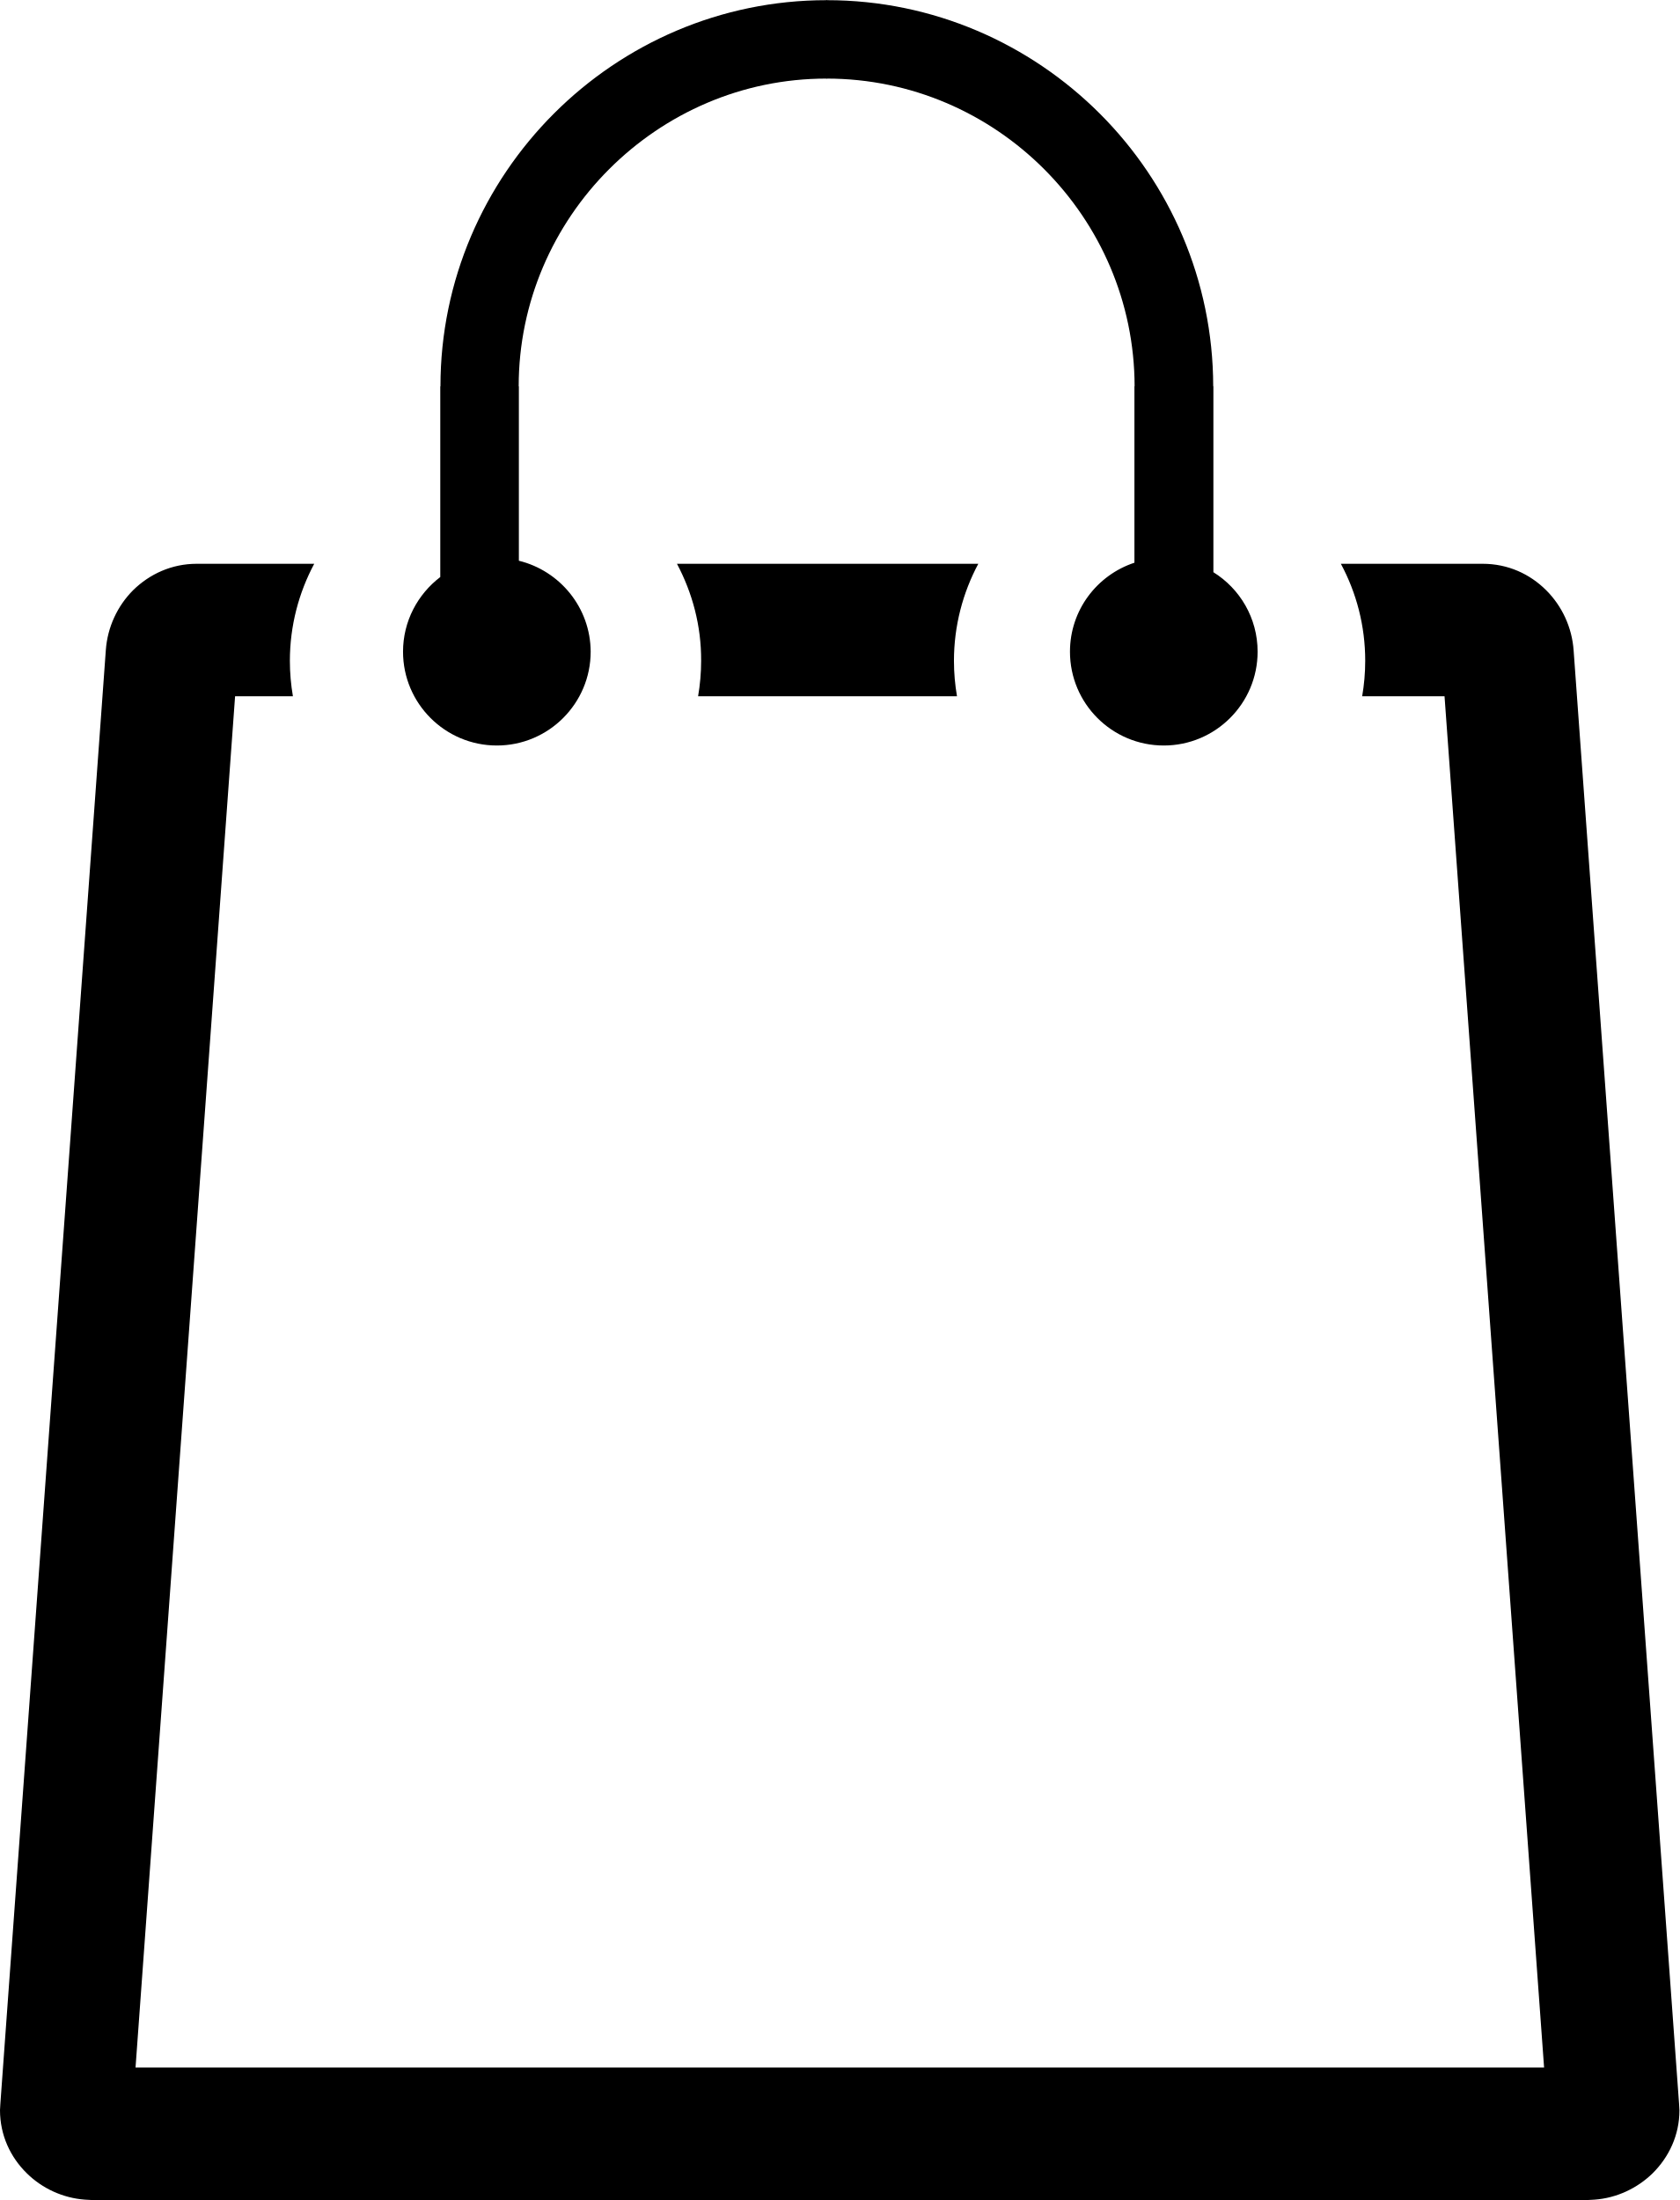
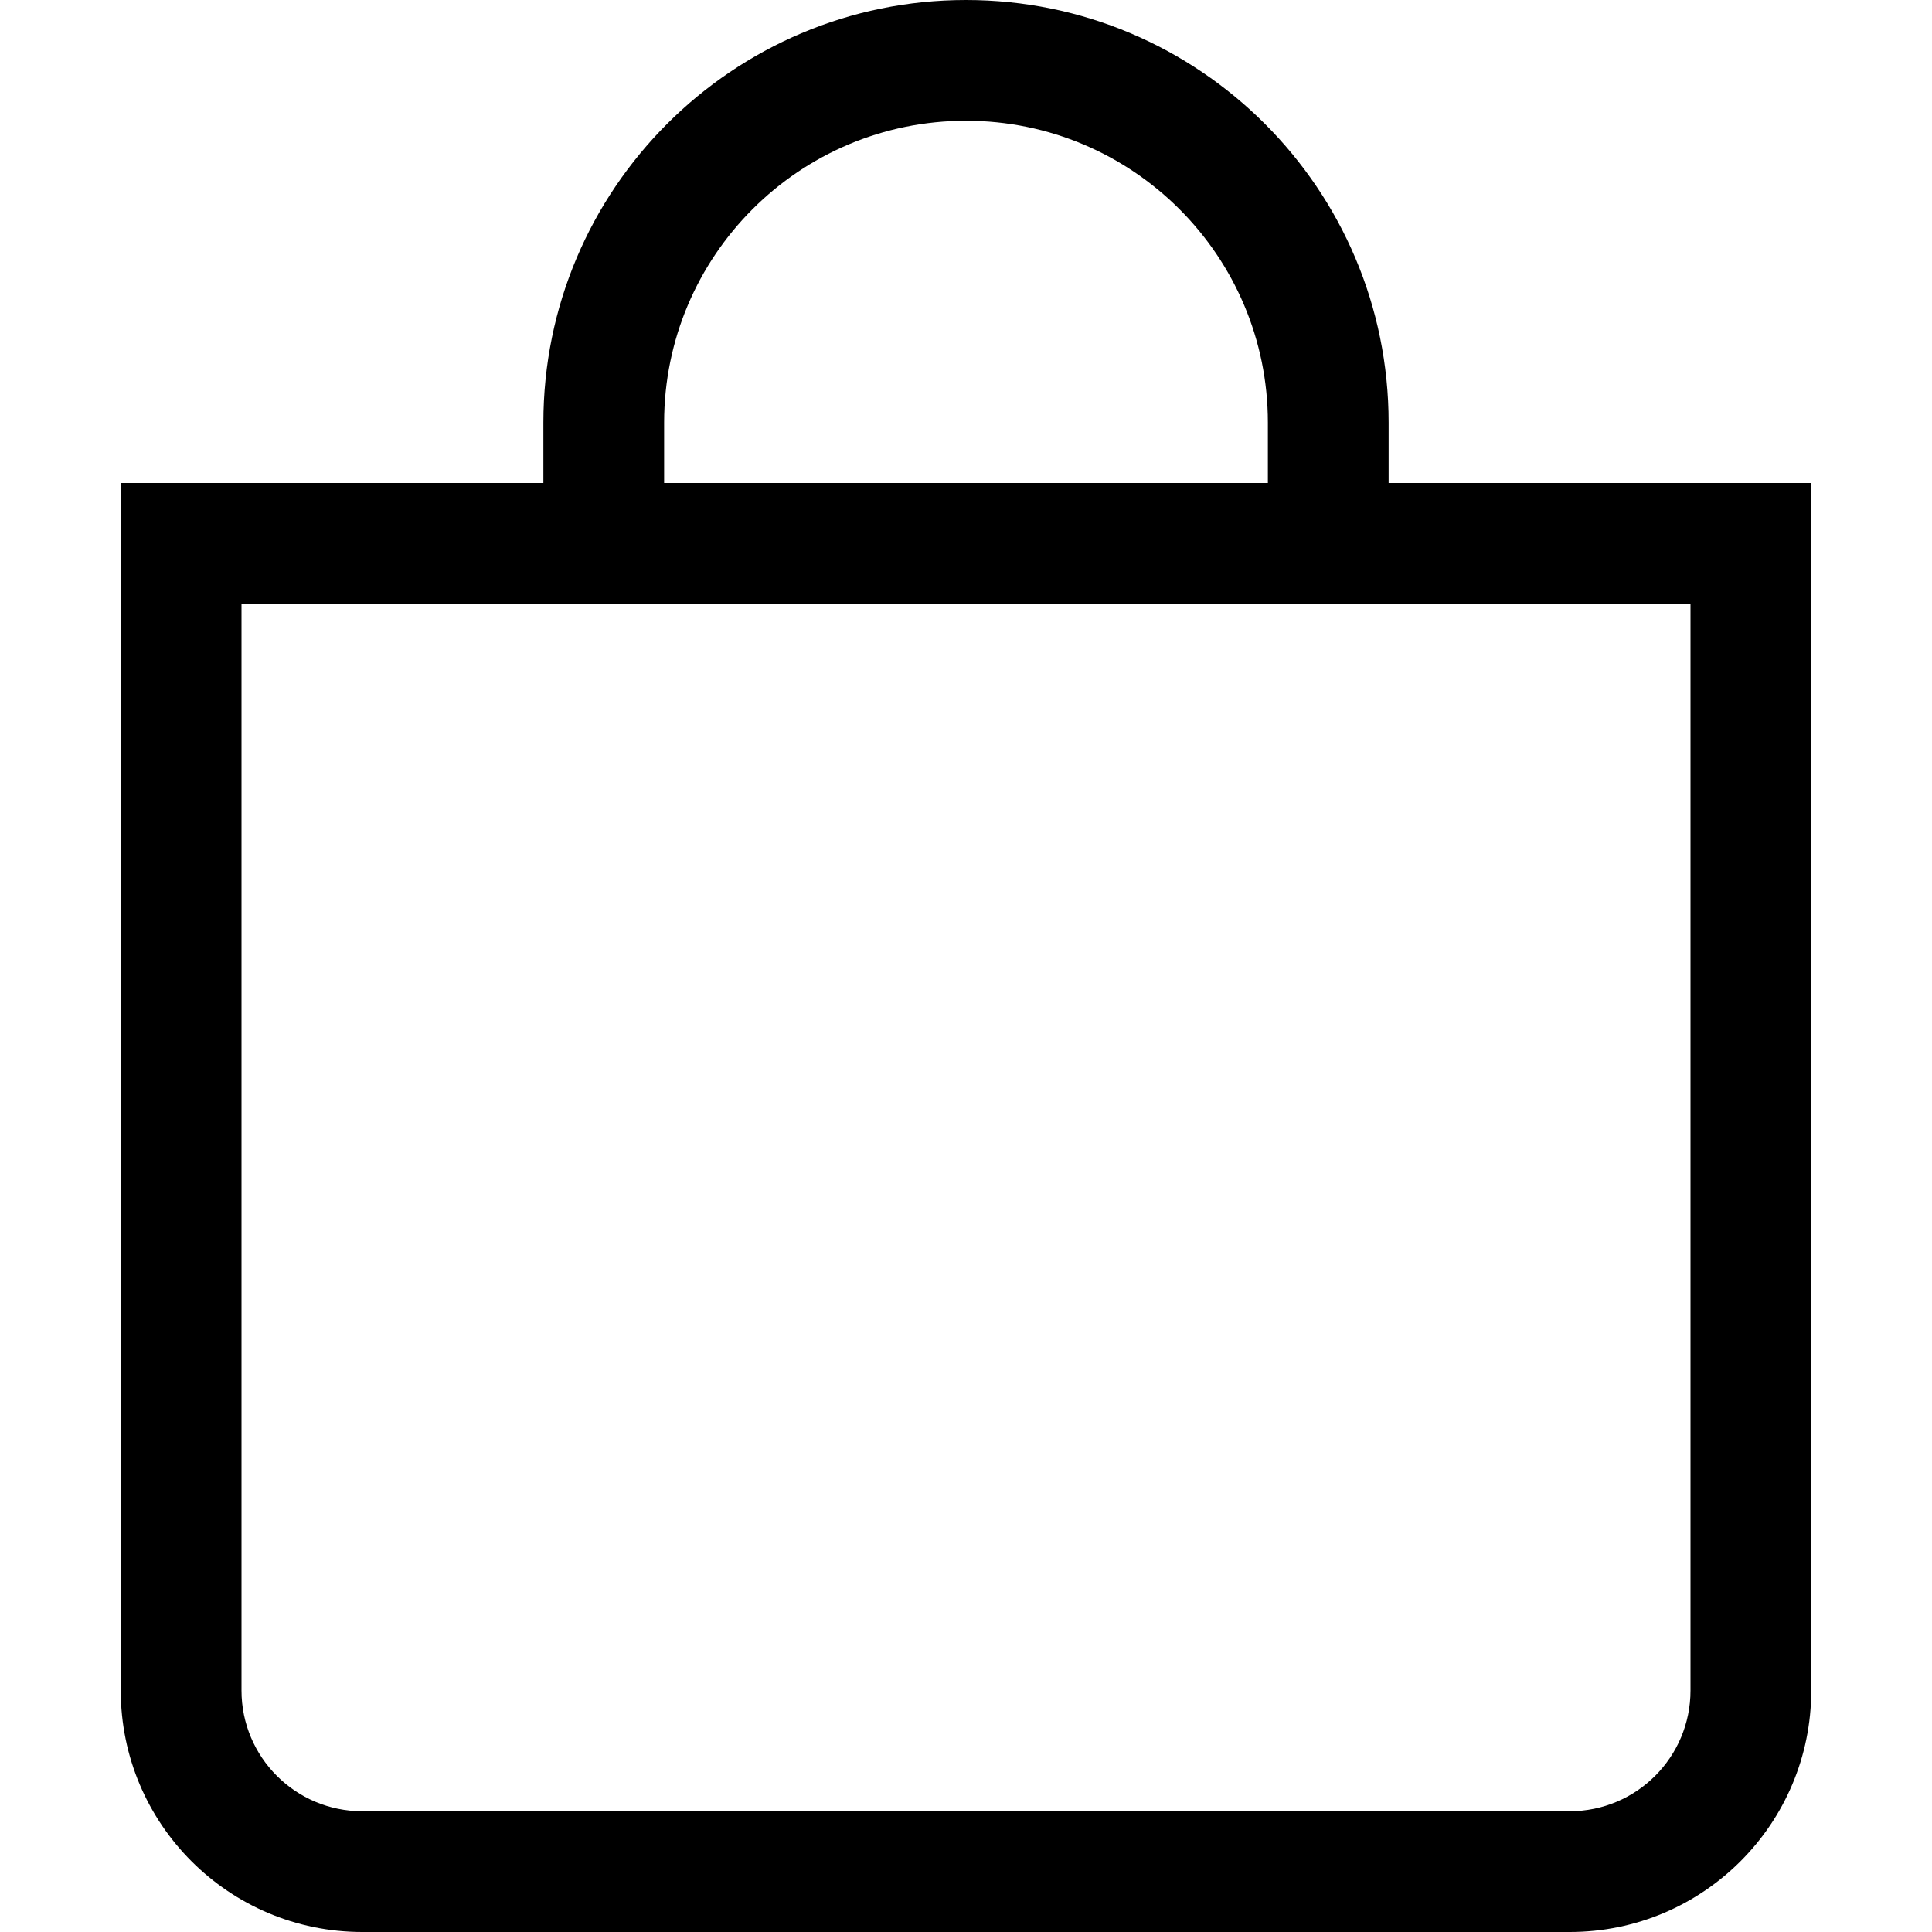
- <svg xmlns="http://www.w3.org/2000/svg" version="1.1" id="Layer_1" x="0px" y="0px" viewBox="0 0 93.81 122.88" style="enable-background:new 0 0 93.81 122.88" xml:space="preserve">
-   <g>
-     <path d="M28.98,31.32v-9.74h-0.01c0-4.72,1.94-9.02,5.05-12.13c3.12-3.12,7.41-5.06,12.13-5.06V4.4h0.03V4.39 c4.72,0,9.02,1.94,12.13,5.05c3.12,3.12,5.05,7.41,5.06,12.13h-0.01v9.86c-2.09,0.69-3.6,2.65-3.6,4.97c0,2.89,2.34,5.24,5.24,5.24 c2.89,0,5.24-2.35,5.24-5.24c0-1.88-0.99-3.52-2.47-4.44V21.57h-0.01c-0.01-5.93-2.43-11.32-6.33-15.22 c-3.91-3.91-9.31-6.34-15.24-6.34V0l-0.03,0v0.01c-5.93,0-11.32,2.43-15.22,6.33c-3.91,3.91-6.34,9.31-6.34,15.24h-0.01v10.65 c-1.26,0.96-2.08,2.47-2.08,4.17c0,2.89,2.35,5.24,5.24,5.24c2.89,0,5.24-2.35,5.24-5.24C32.98,33.94,31.27,31.88,28.98,31.32 L28.98,31.32L28.98,31.32z M10.99,31.49h6.56c-0.86,1.61-1.36,3.46-1.36,5.42c0,0.68,0.06,1.34,0.17,1.98h-3.23l-5.56,76.59h78.67 l-5.56-76.59h-4.6c0.11-0.64,0.17-1.31,0.17-1.98c0-1.96-0.49-3.8-1.36-5.42h7.92c1.41,0,2.64,0.57,3.55,1.48 c0.88,0.88,1.44,2.07,1.53,3.36l5.89,81.19c0.01,0.16,0.02,0.28,0.02,0.35c0,1.39-0.59,2.62-1.5,3.52c-0.85,0.83-2,1.38-3.24,1.47 c-0.16,0.01-0.29,0.02-0.36,0.02H5.1c-0.07,0-0.2-0.01-0.36-0.02c-1.23-0.09-2.39-0.63-3.24-1.47c-0.92-0.9-1.5-2.13-1.5-3.53 c0-0.07,0.01-0.18,0.02-0.35l5.89-81.19c0.09-1.29,0.65-2.48,1.53-3.36C8.36,32.06,9.59,31.49,10.99,31.49L10.99,31.49z M37.81,31.49h16.83c-0.86,1.61-1.36,3.46-1.36,5.42c0,0.68,0.06,1.34,0.17,1.98H38.99c0.11-0.64,0.17-1.31,0.17-1.98 C39.17,34.95,38.67,33.11,37.81,31.49L37.81,31.49z" />
-   </g>
+ <svg xmlns="http://www.w3.org/2000/svg" stroke="currentColor" fill="currentColor" stroke-width="0" viewBox="0 0 16 16" height="1em" width="1em">
+   <path d="M8 1a2.5 2.5 0 0 1 2.5 2.5V4h-5v-.5A2.5 2.5 0 0 1 8 1zm3.5 3v-.5a3.5 3.5 0 1 0-7 0V4H1v10a2 2 0 0 0 2 2h10a2 2 0 0 0 2-2V4h-3.5zM2 5h12v9a1 1 0 0 1-1 1H3a1 1 0 0 1-1-1V5z" />
</svg>
